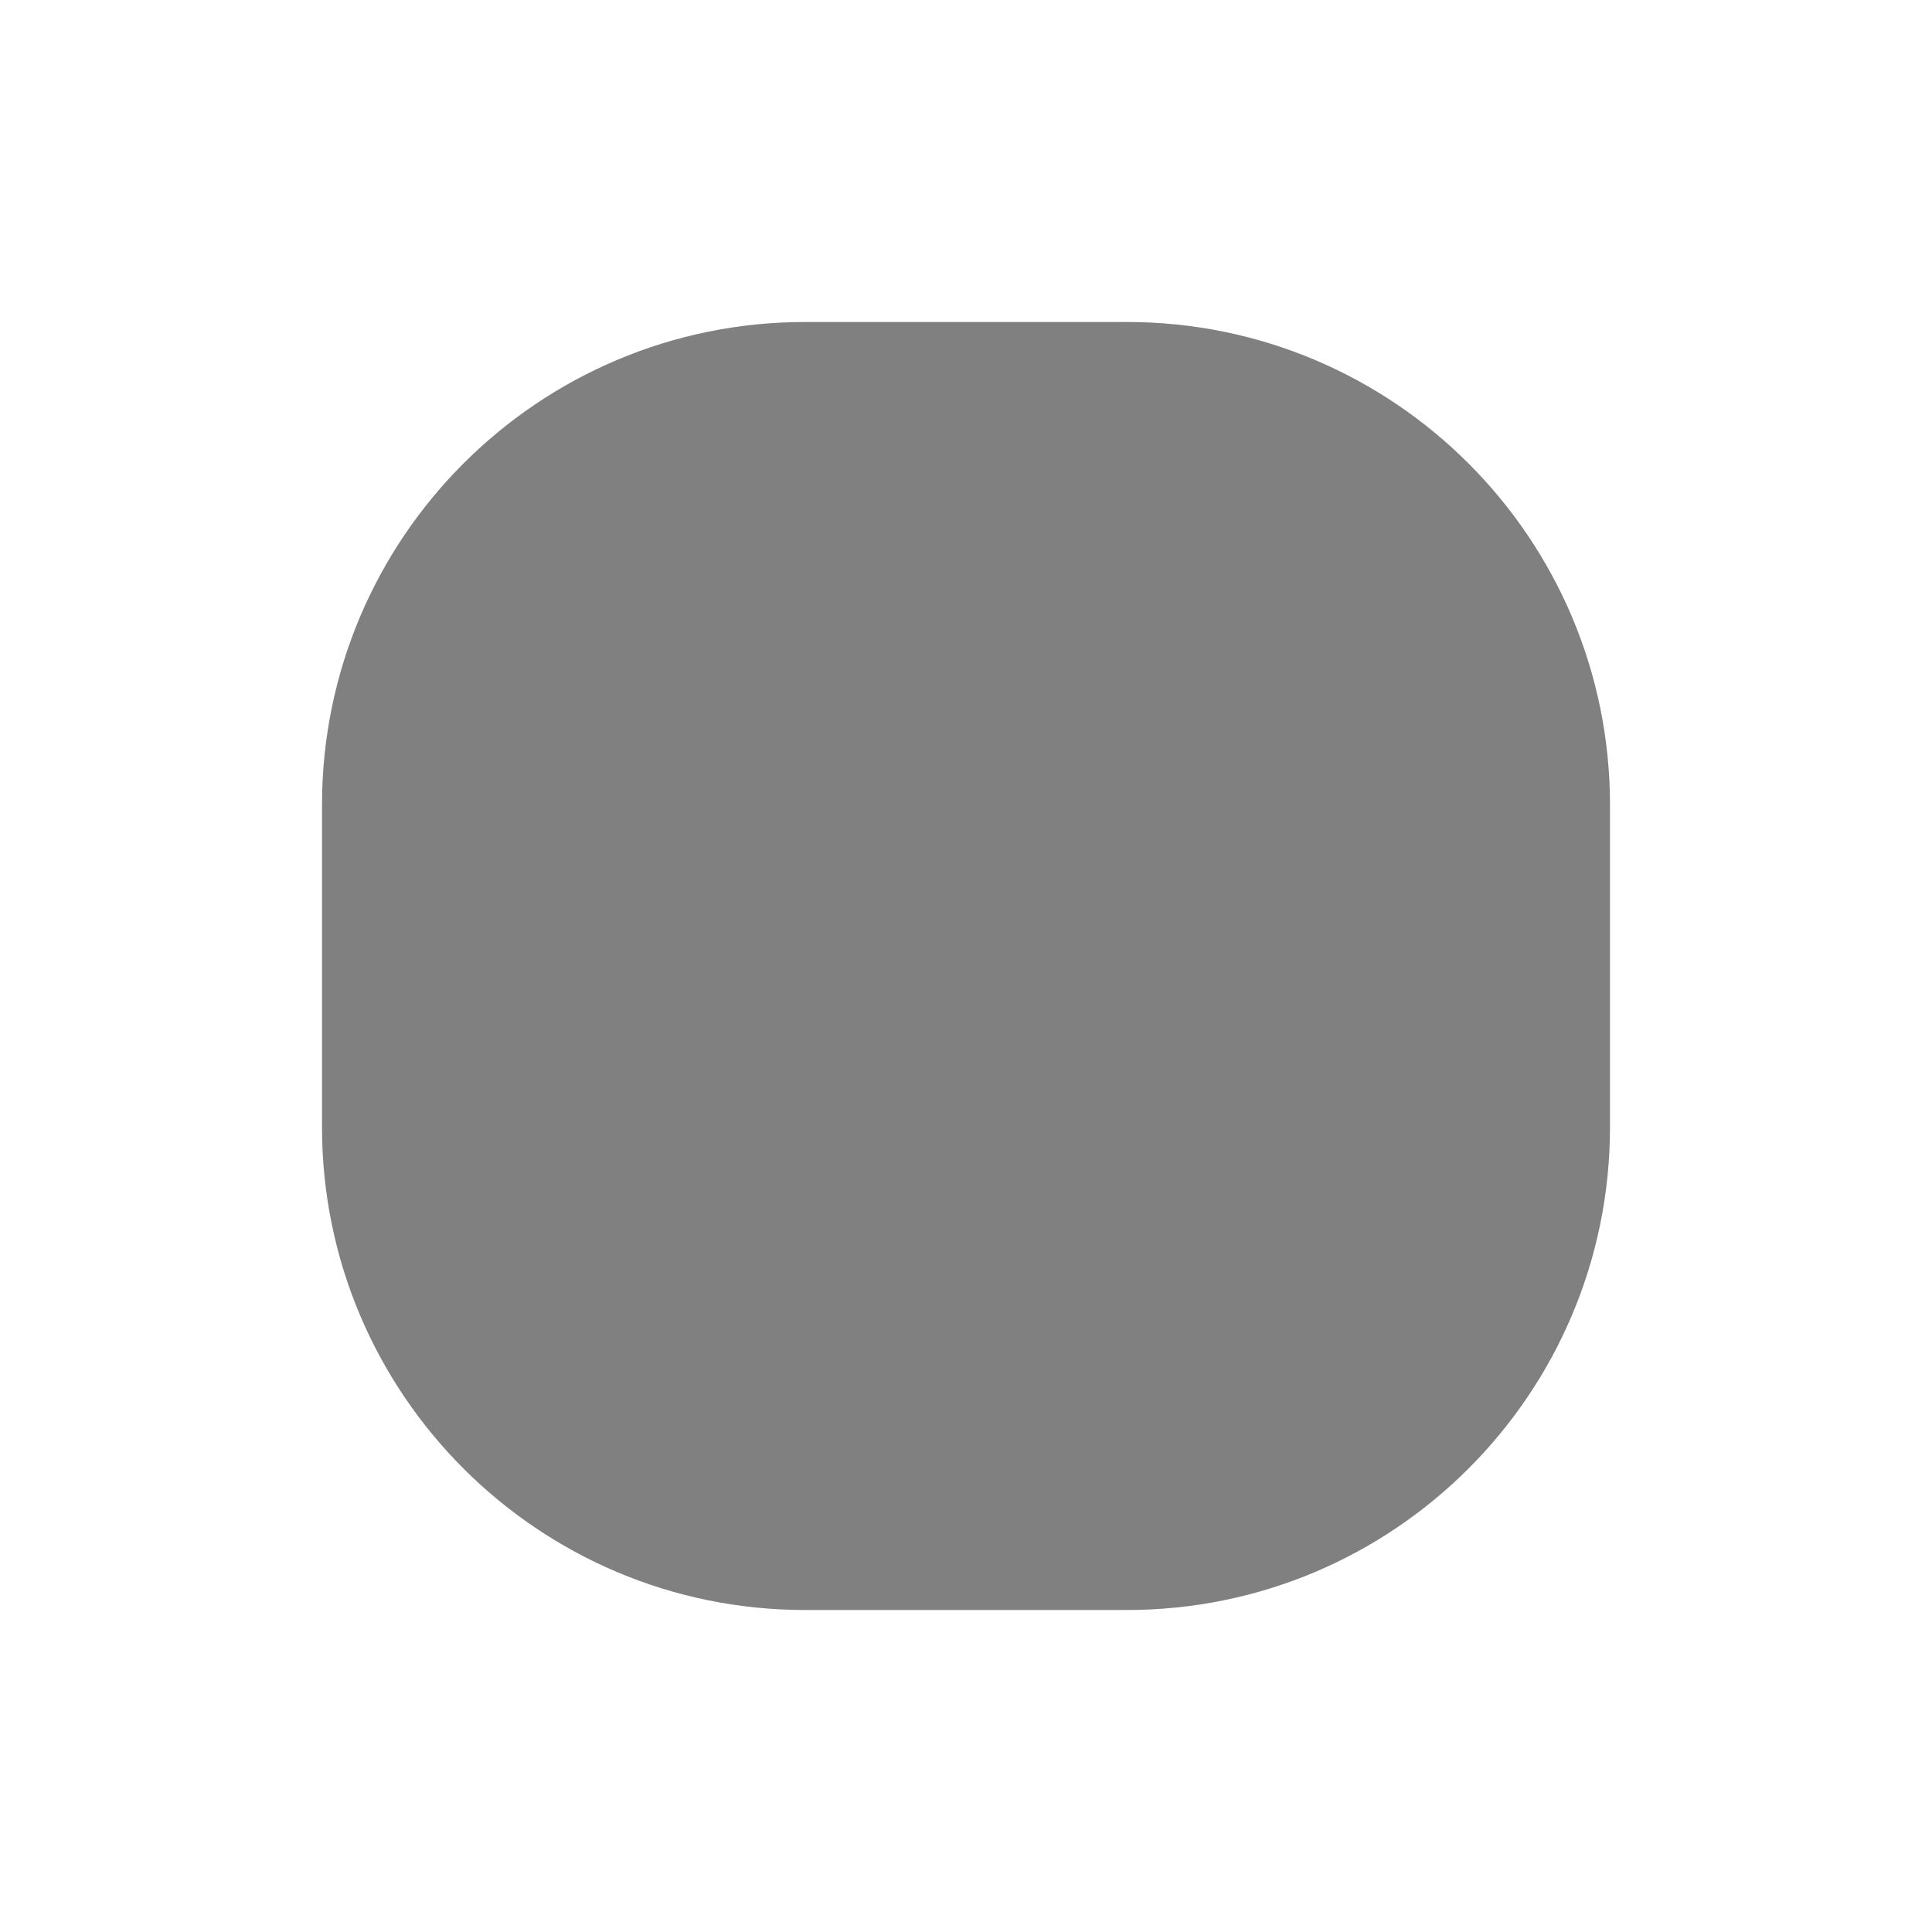
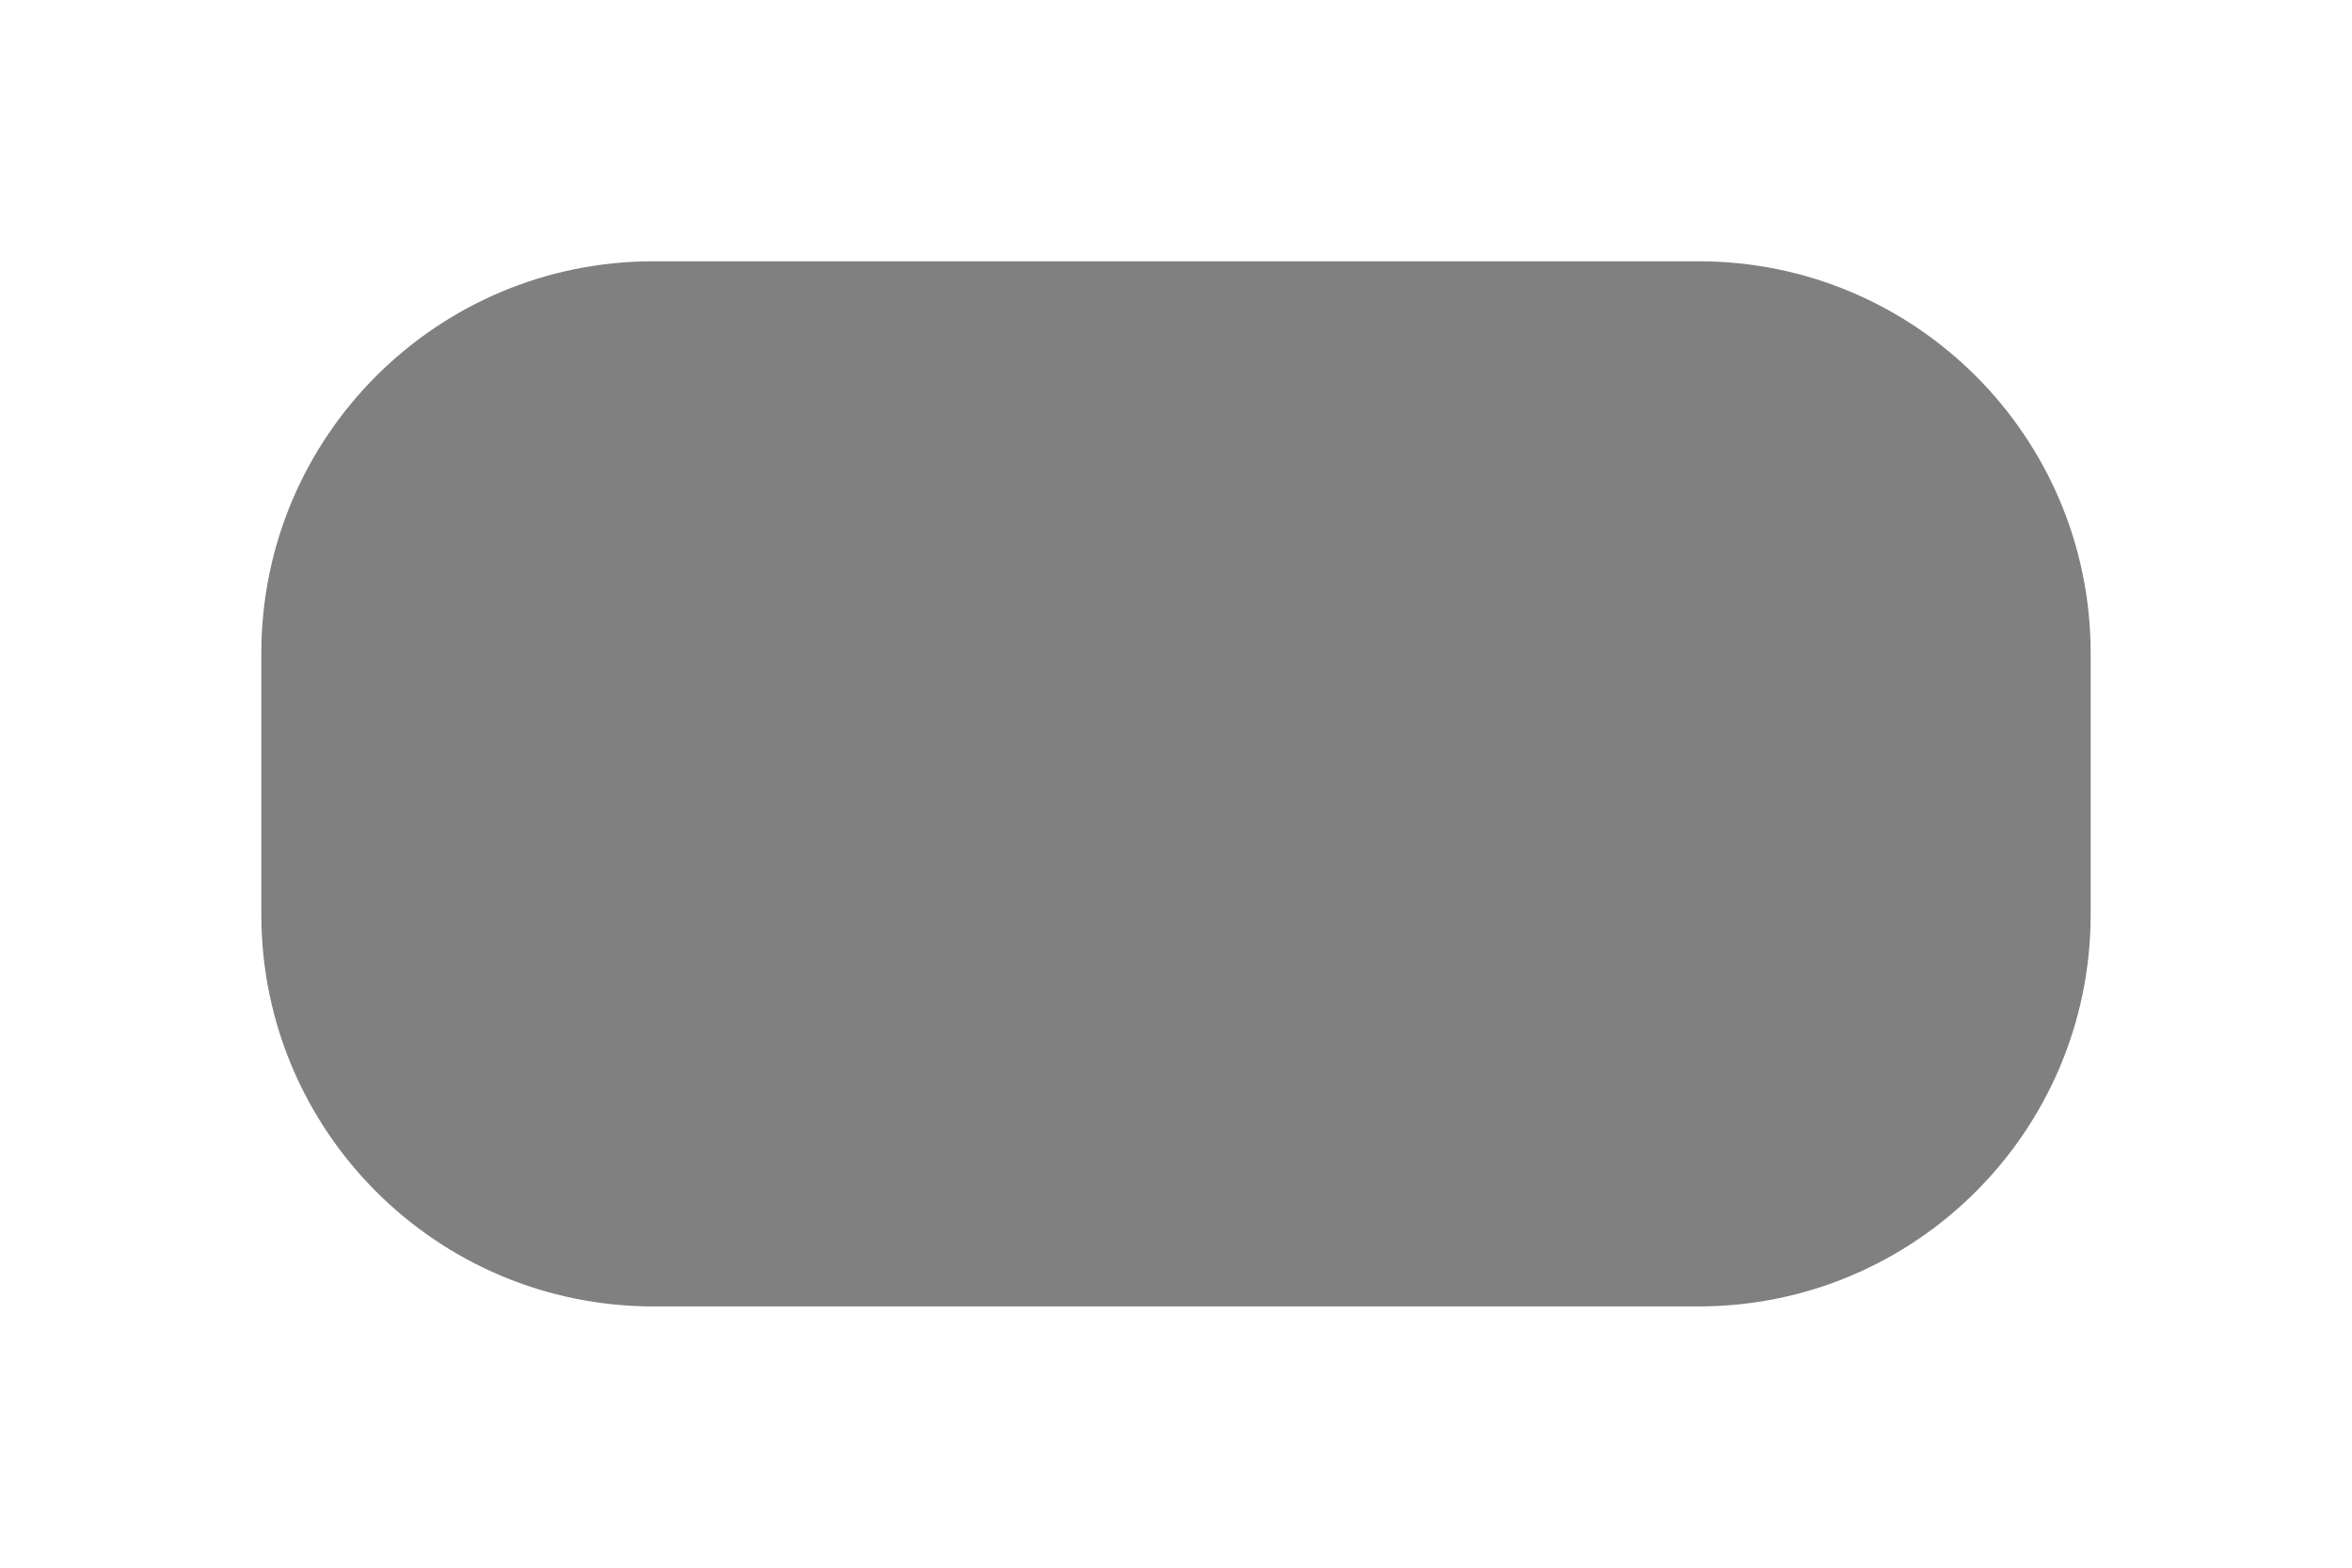
- <svg xmlns="http://www.w3.org/2000/svg" width="30" height="30" version="1.1" id="svg6" viewBox="0 0 60 60">
+ <svg xmlns="http://www.w3.org/2000/svg" width="45" height="30" version="1.1" id="svg6" viewBox="0 0 90 60">
  <defs id="defs10">
    </defs>
-   <path id="svg_1" width="40" height="40" x="10" y="10" fill="#015ad7" stroke="#000000" stroke-width="0" rx="0" d="m 25,10 h 10 a 15,15 45 0 1 15,15 v 10 a 15,15 135 0 1 -15,15 h -10 a 15,15 45 0 1 -15,-15 v -10 a 15,15 135 0 1 15,-15 z" style="fill:#808080;fill-opacity:1" />
+   <path id="svg_1" width="70" height="40" x="10" y="10" fill="#015ad7" stroke="#000000" stroke-width="0" rx="0" d="m 25,10 h 40 a 15,15 45 0 1 15,15 v 10 a 15,15 135 0 1 -15,15 h -40 a 15,15 45 0 1 -15,-15 v -10 a 15,15 135 0 1 15,-15 z" style="fill:#808080;fill-opacity:1" />
</svg>
